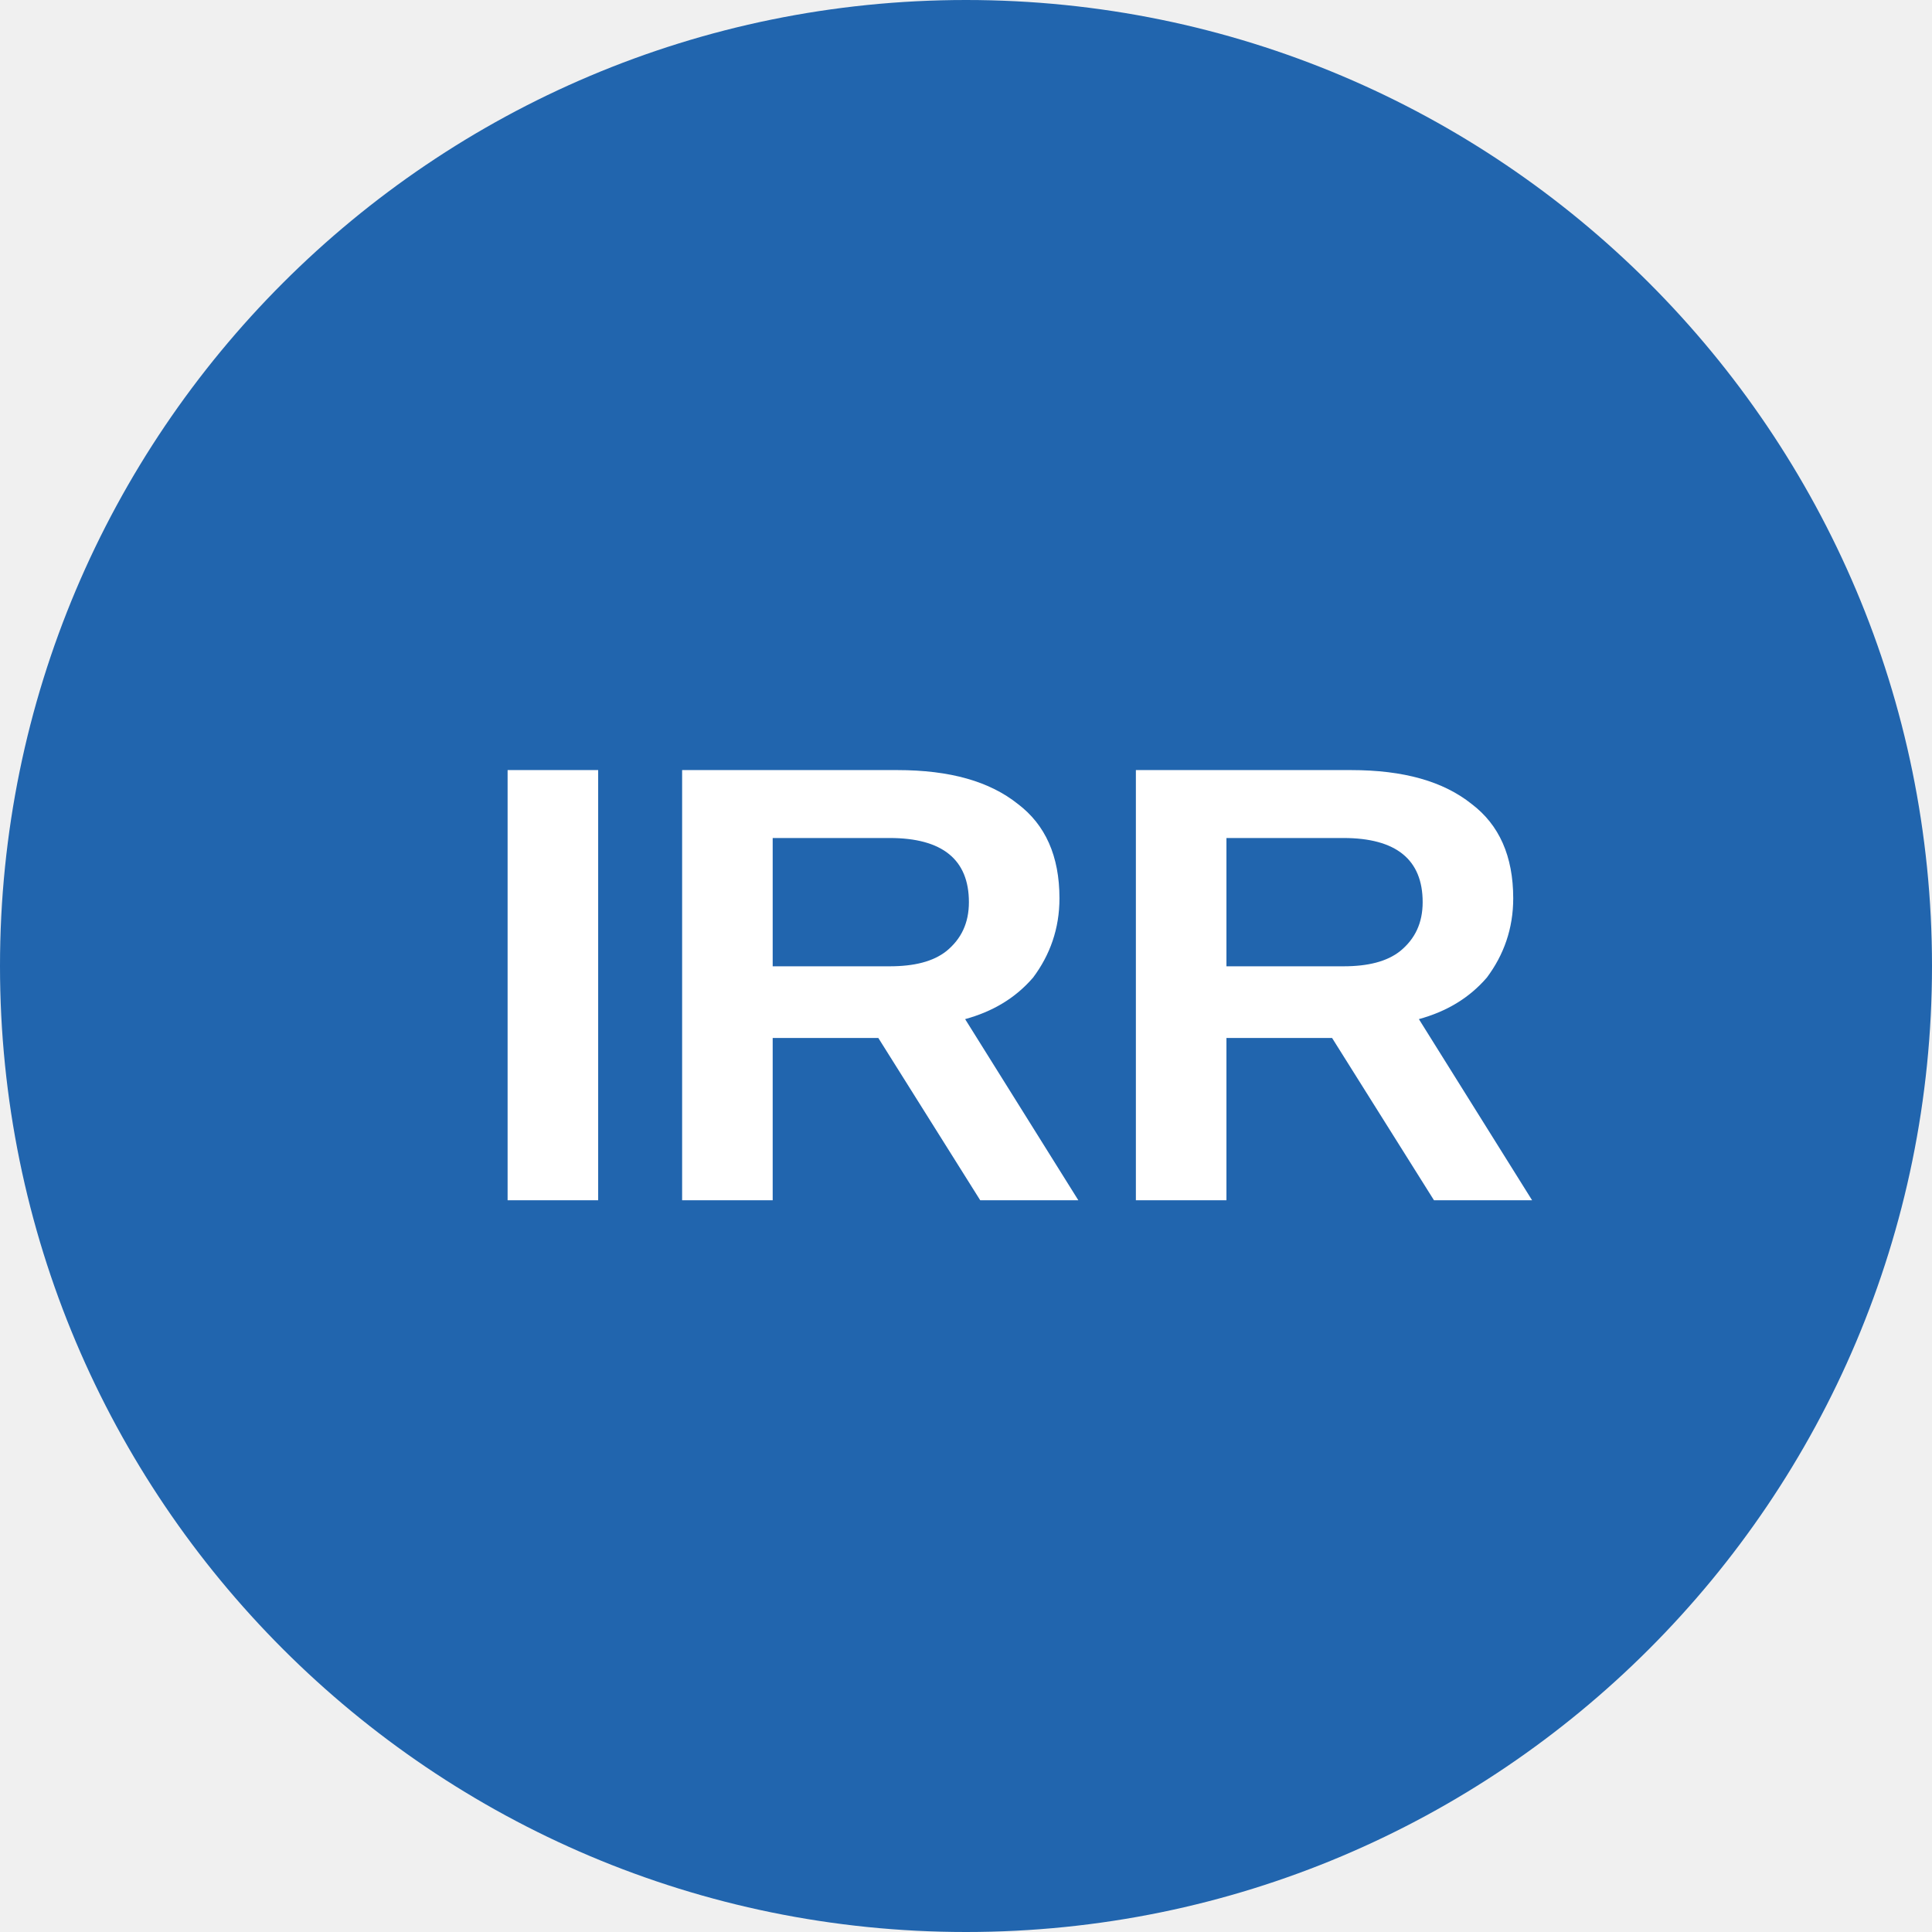
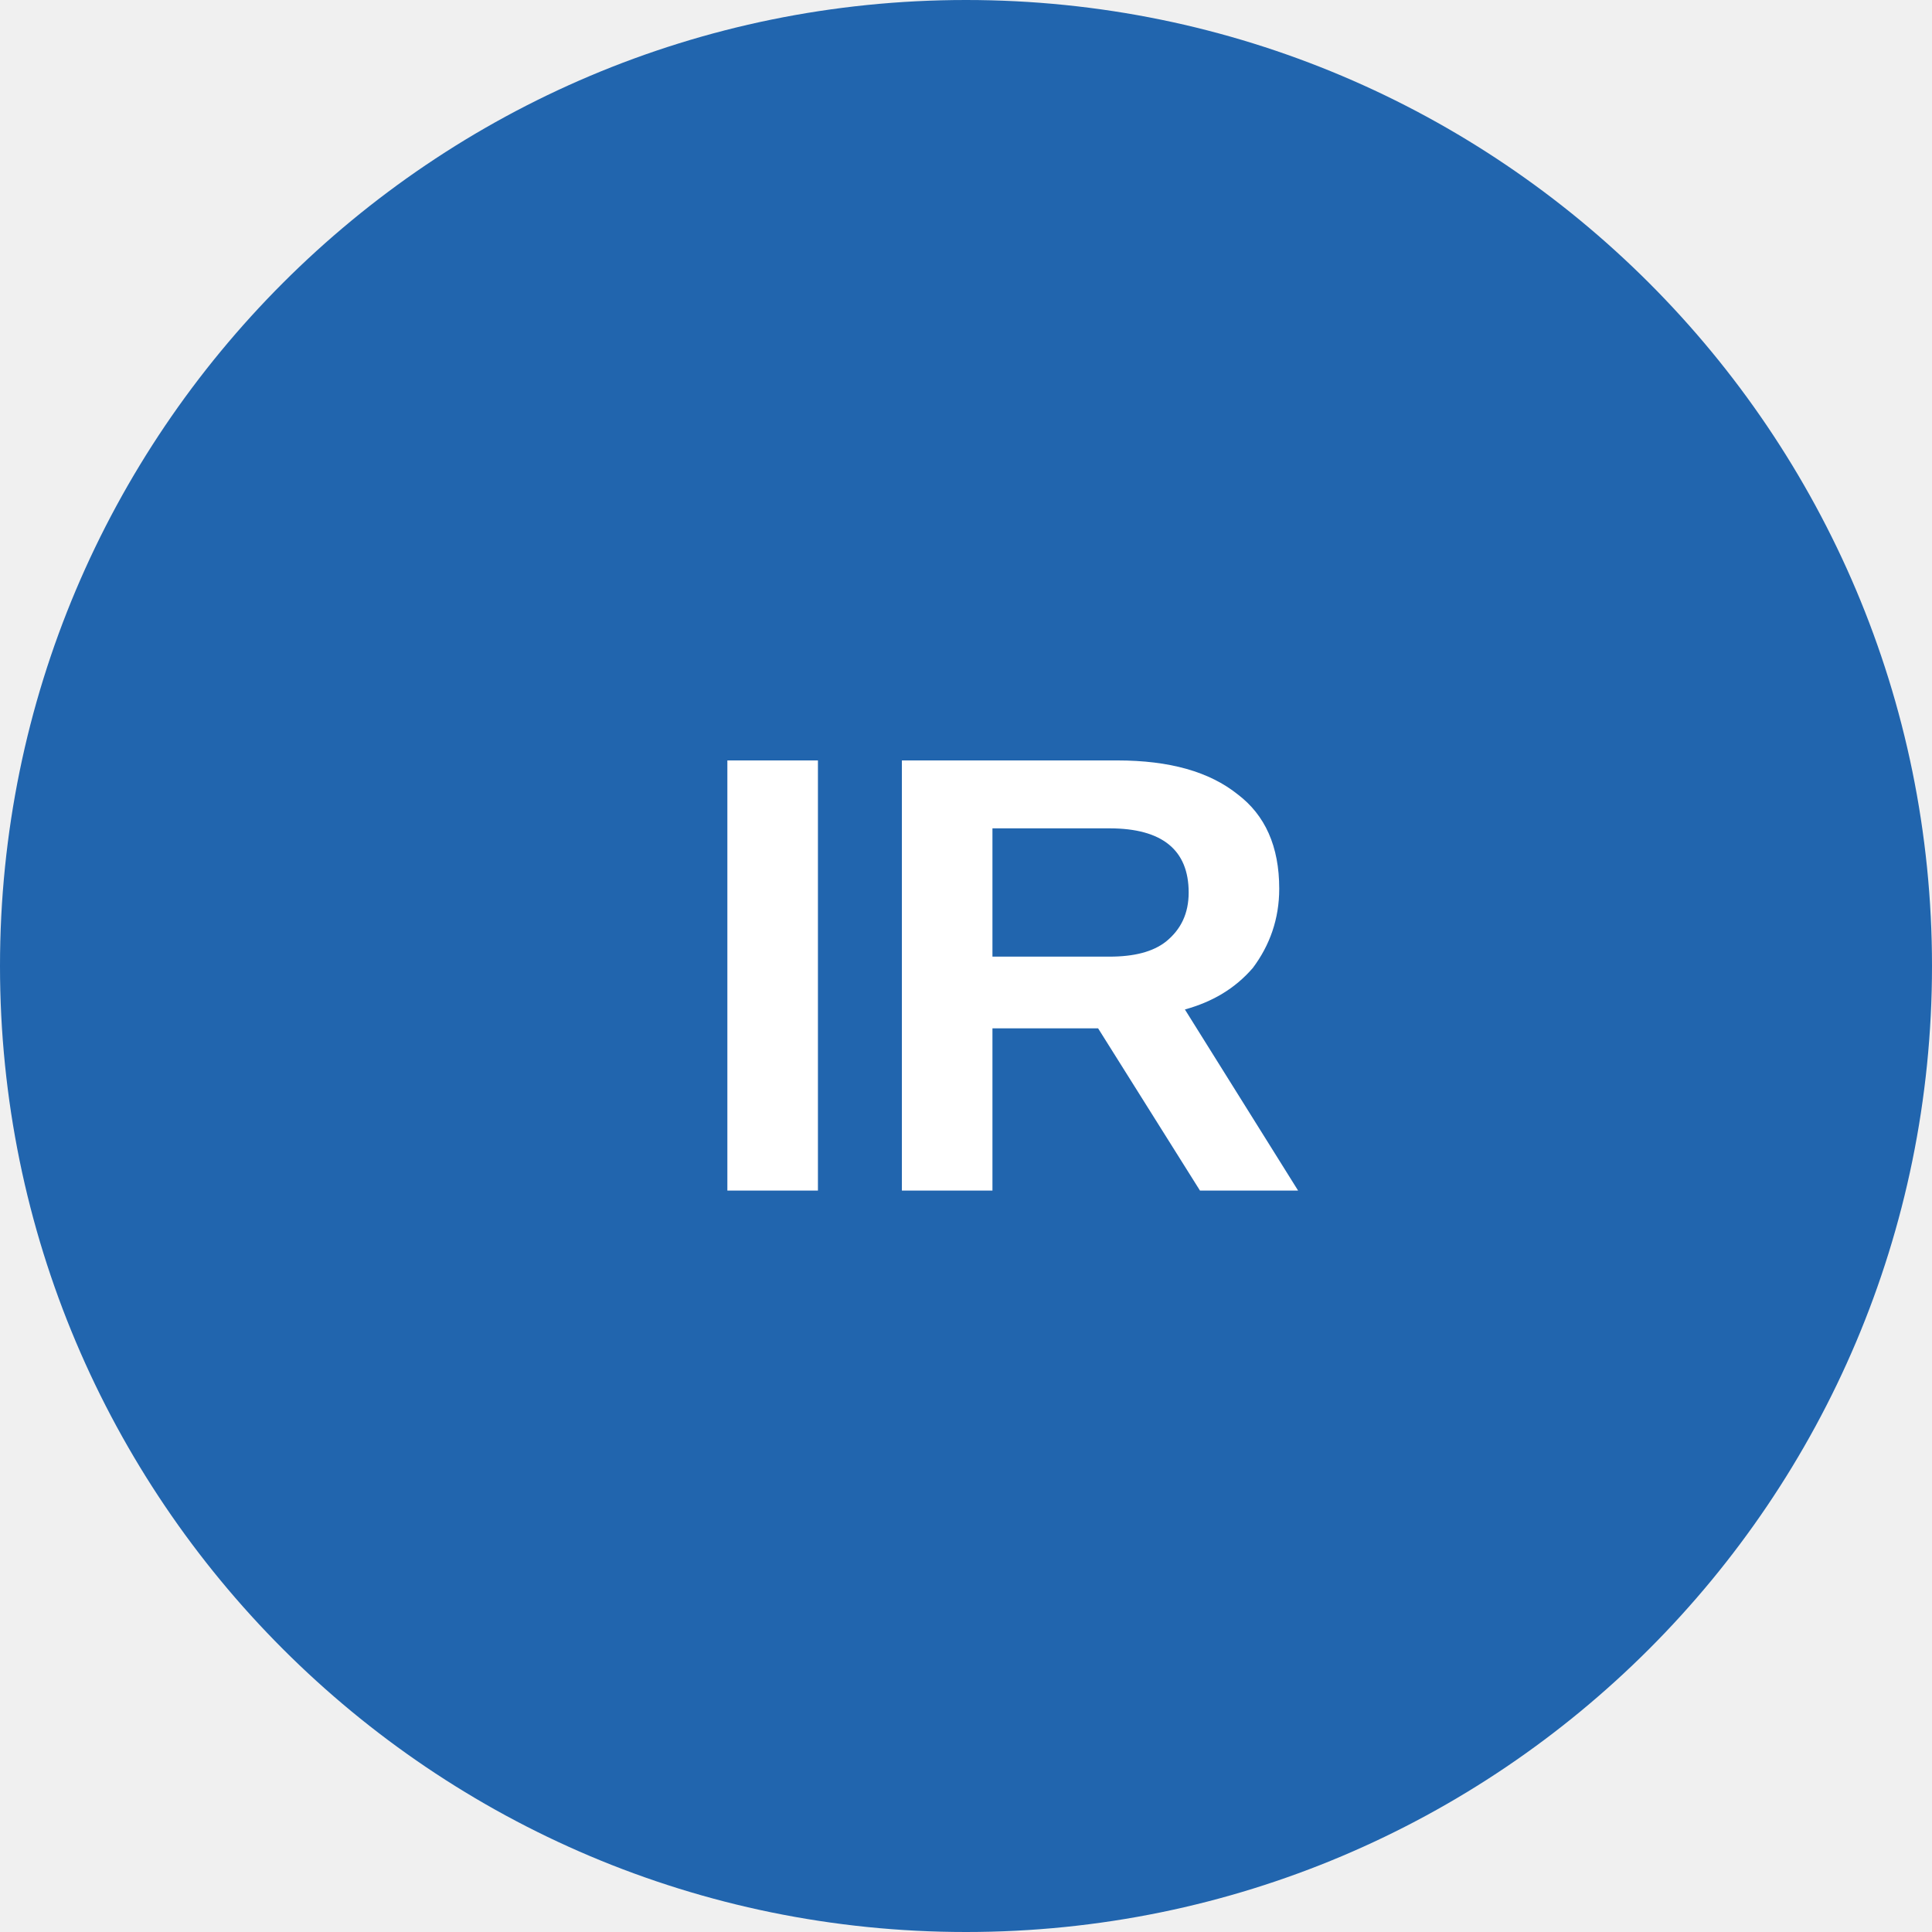
<svg xmlns="http://www.w3.org/2000/svg" id="Layer_1" version="1.1" viewBox="0 0 8 8">
  <defs>
    <style>
      .st0 {
        fill: #2165ae;
      }

      .st1, .st2 {
        isolation: isolate;
      }

      .st2 {
        fill: #fff;
        font-family: Arial-BoldMT, Arial;
        font-size: 2.6px;
        font-weight: 700;
      }
    </style>
  </defs>
  <circle class="st0" cx="4" cy="4" r="4" />
  <g class="st1">
    <g class="st1">
-       <text class="st2" transform="translate(1.93 4.97)">
-         <tspan x="0" y="0">IRR</tspan>
-       </text>
+       <g class="st1">
+         <text class="st2" transform="translate(2.84 4.93)">
+           <tspan x="0" y="0">IR</tspan>
+         </text>
+       </g>
    </g>
  </g>
</svg>
